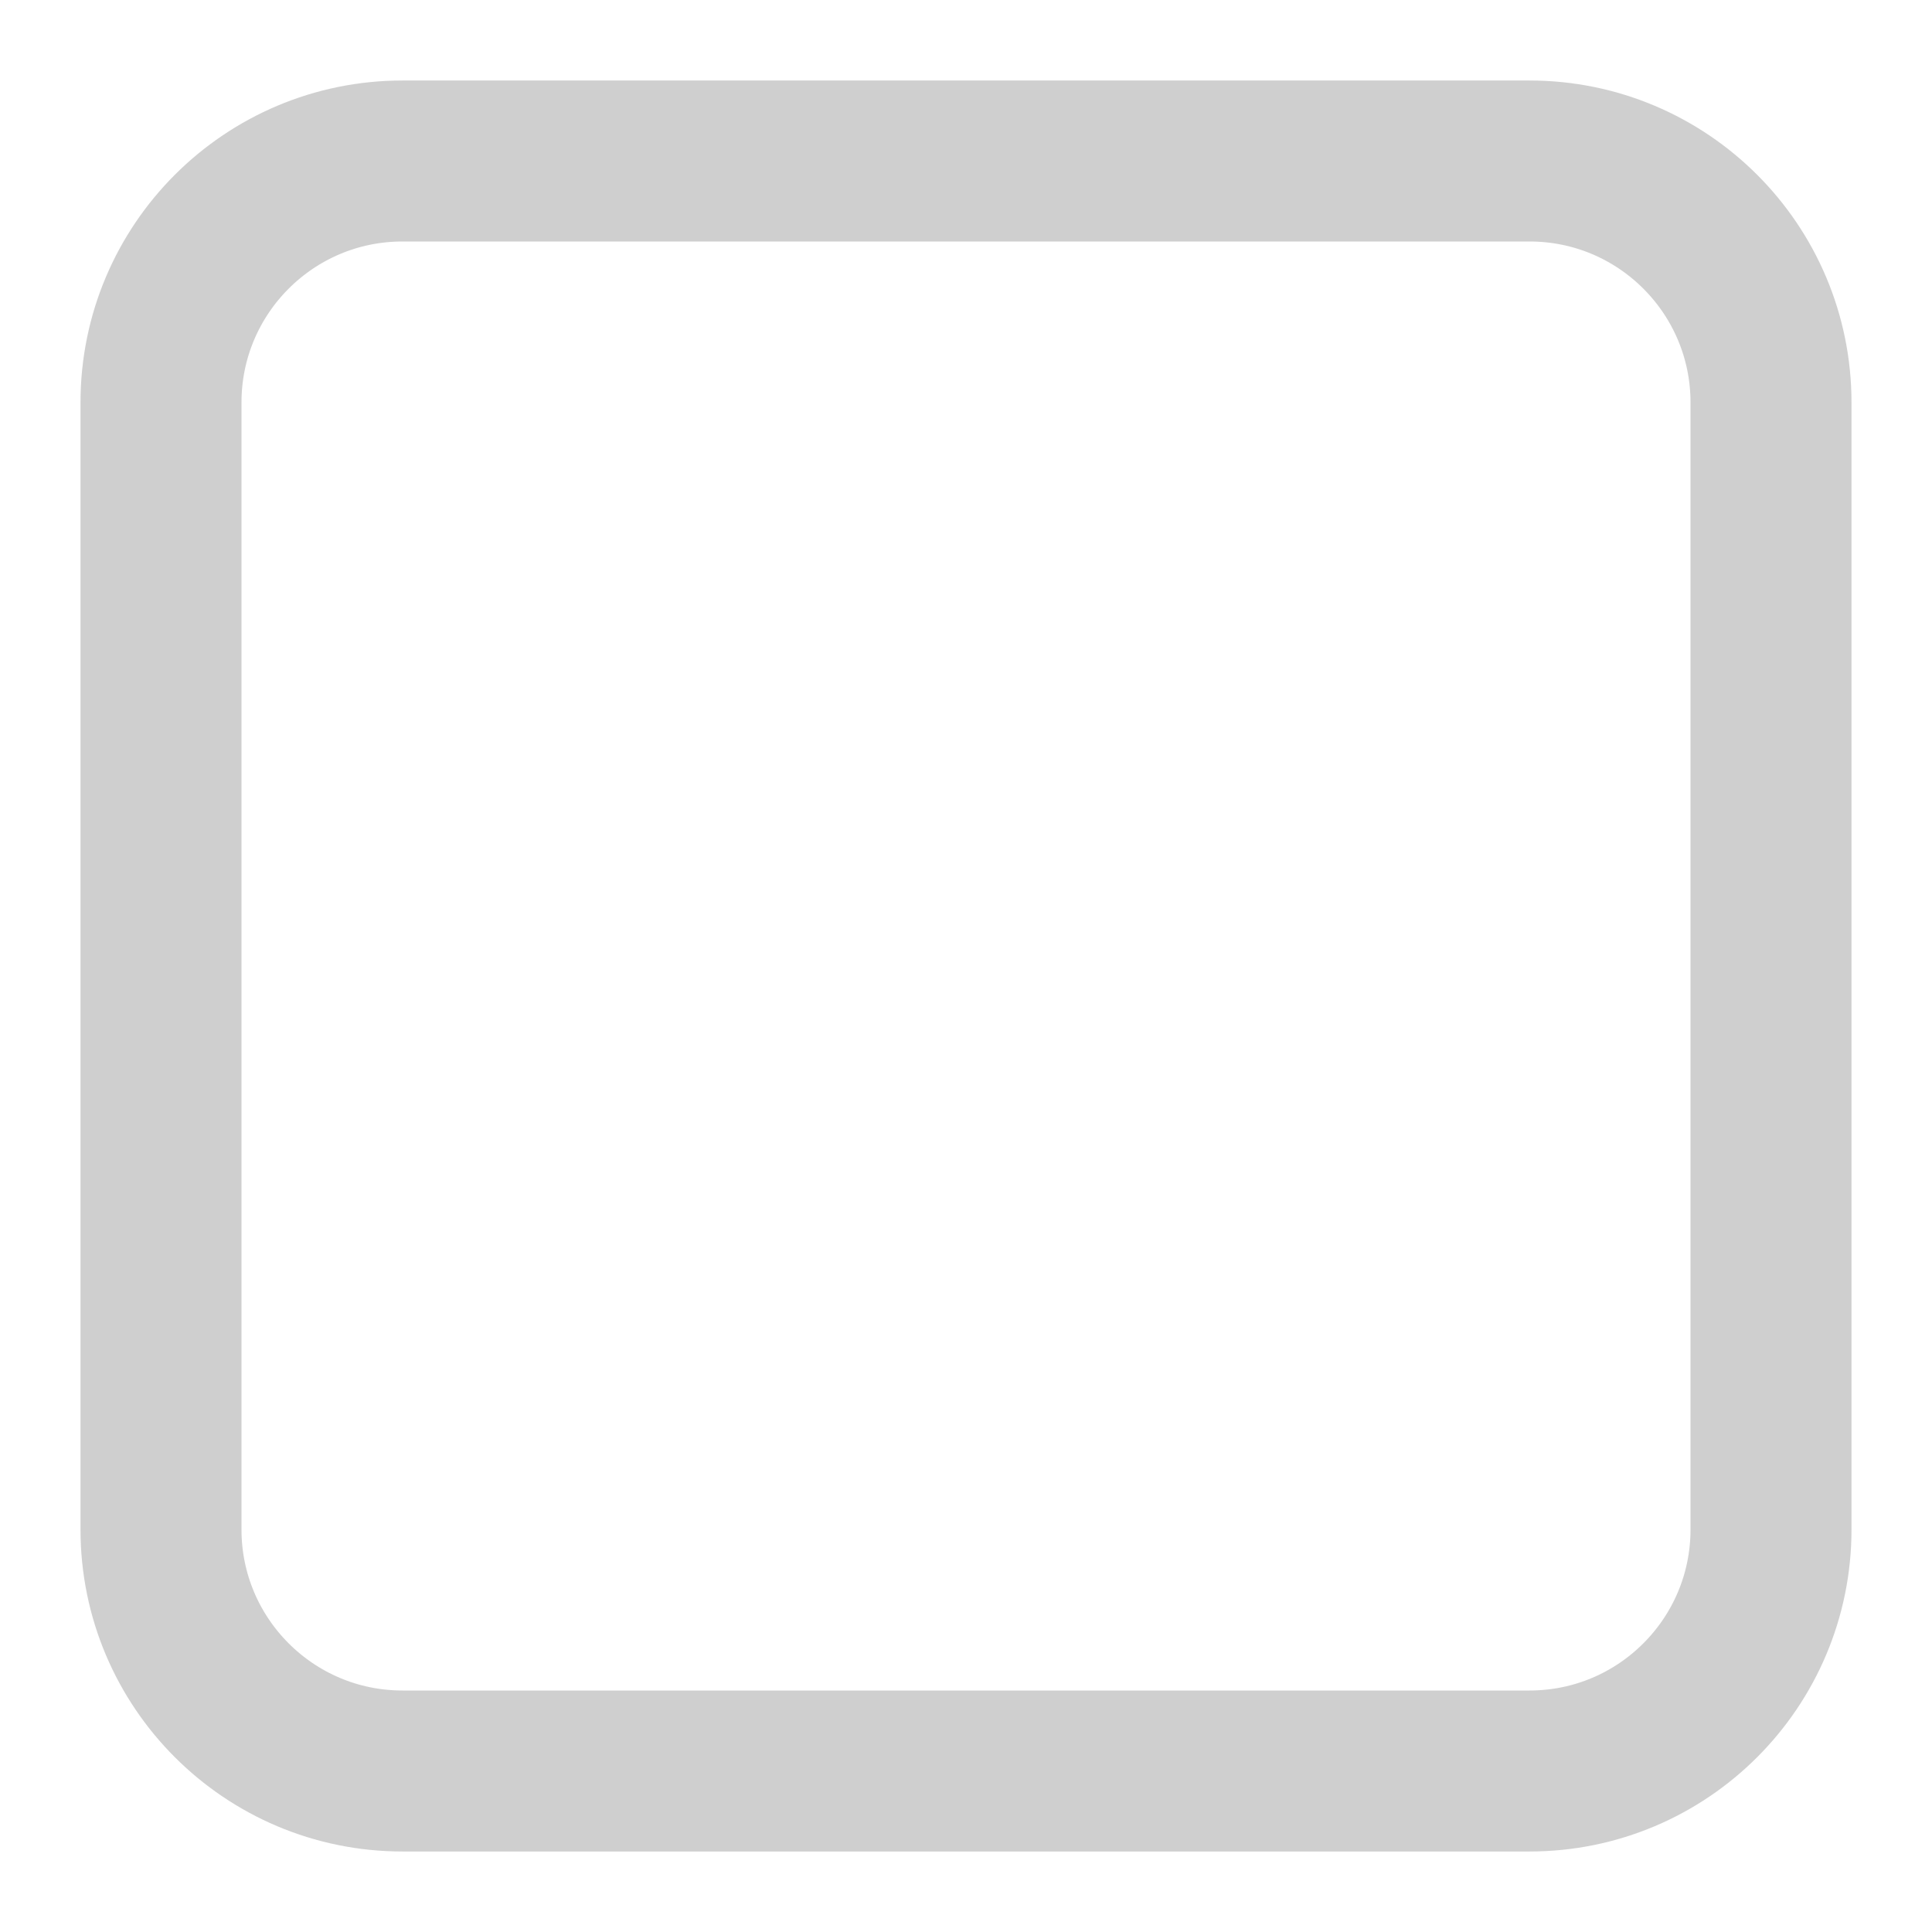
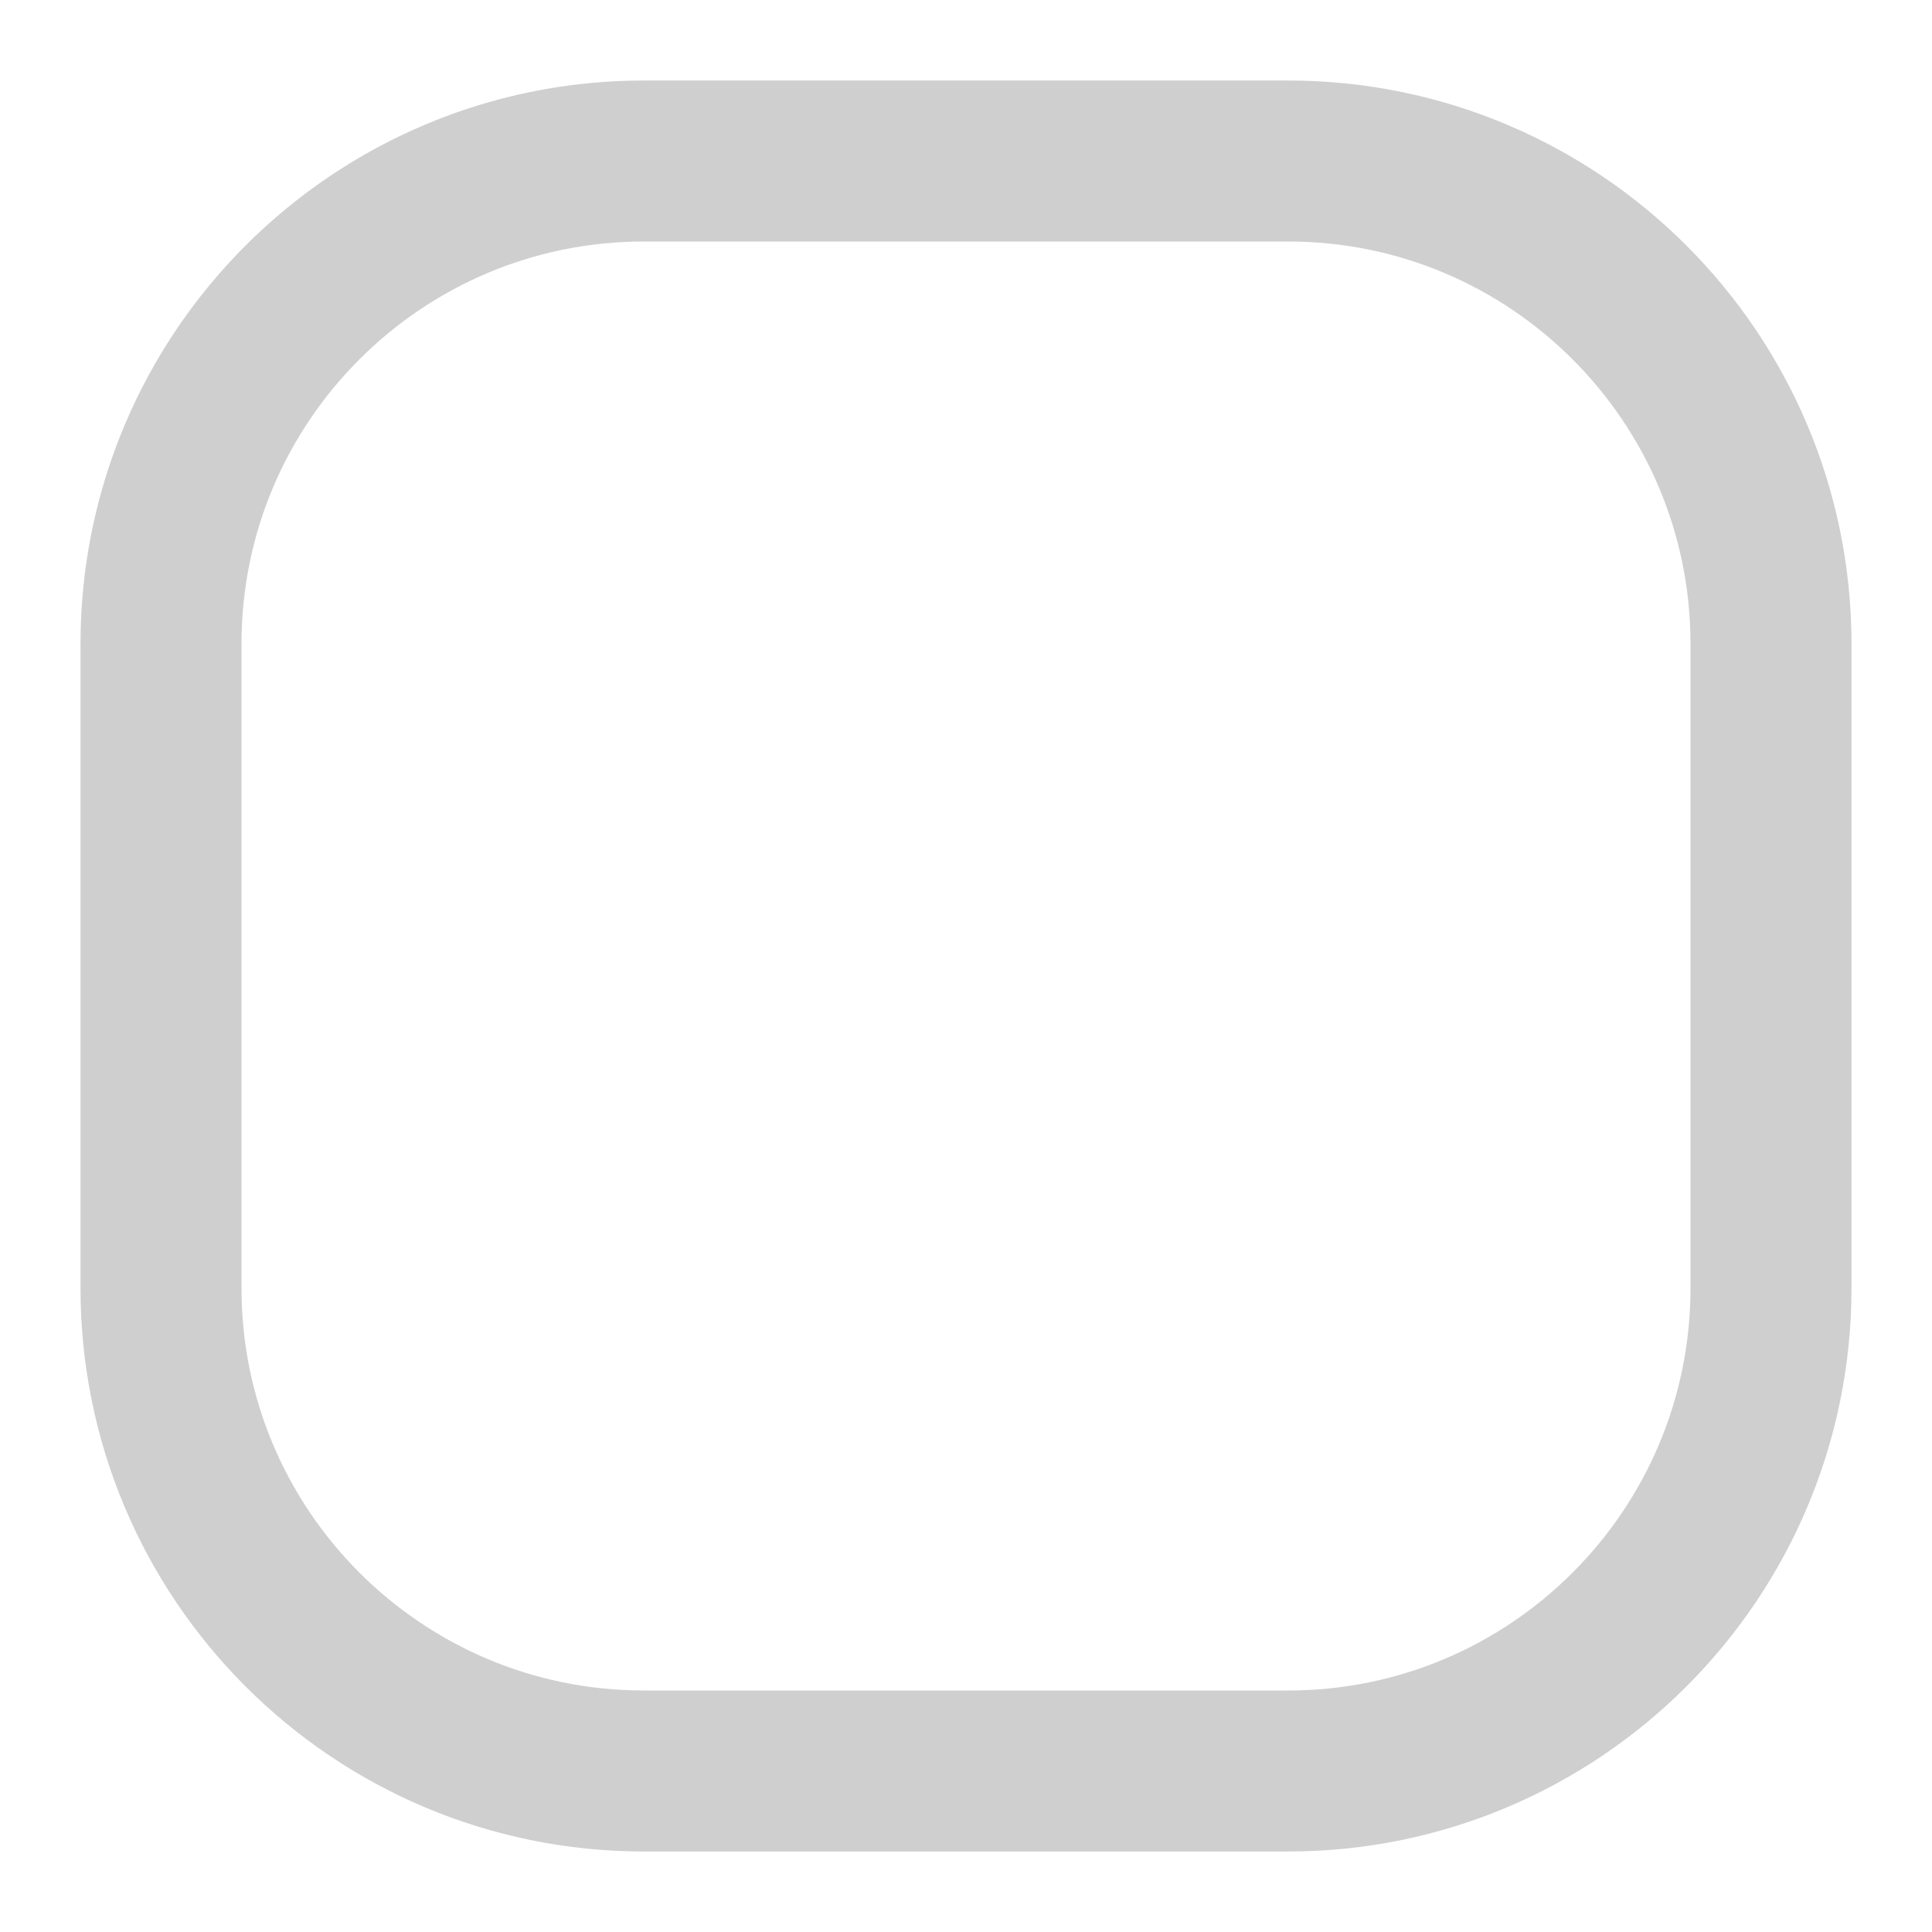
- <svg xmlns="http://www.w3.org/2000/svg" width="48" height="48" viewBox="0 0 48 48">
-   <rect x="4" y="4" width="40" height="40" fill="none" stroke="#a0a0a0" stroke-width="4" rx="6" ry="6" opacity="0.5" />
+ <svg xmlns="http://www.w3.org/2000/svg" width="48" height="48" viewBox="0 0 48  48">
+   <rect x="4" y="4" width="40" height="40" fill="none" stroke="#a0a0a0" stroke-width="4" rx="12" ry="12" opacity="0.5" />
</svg>
